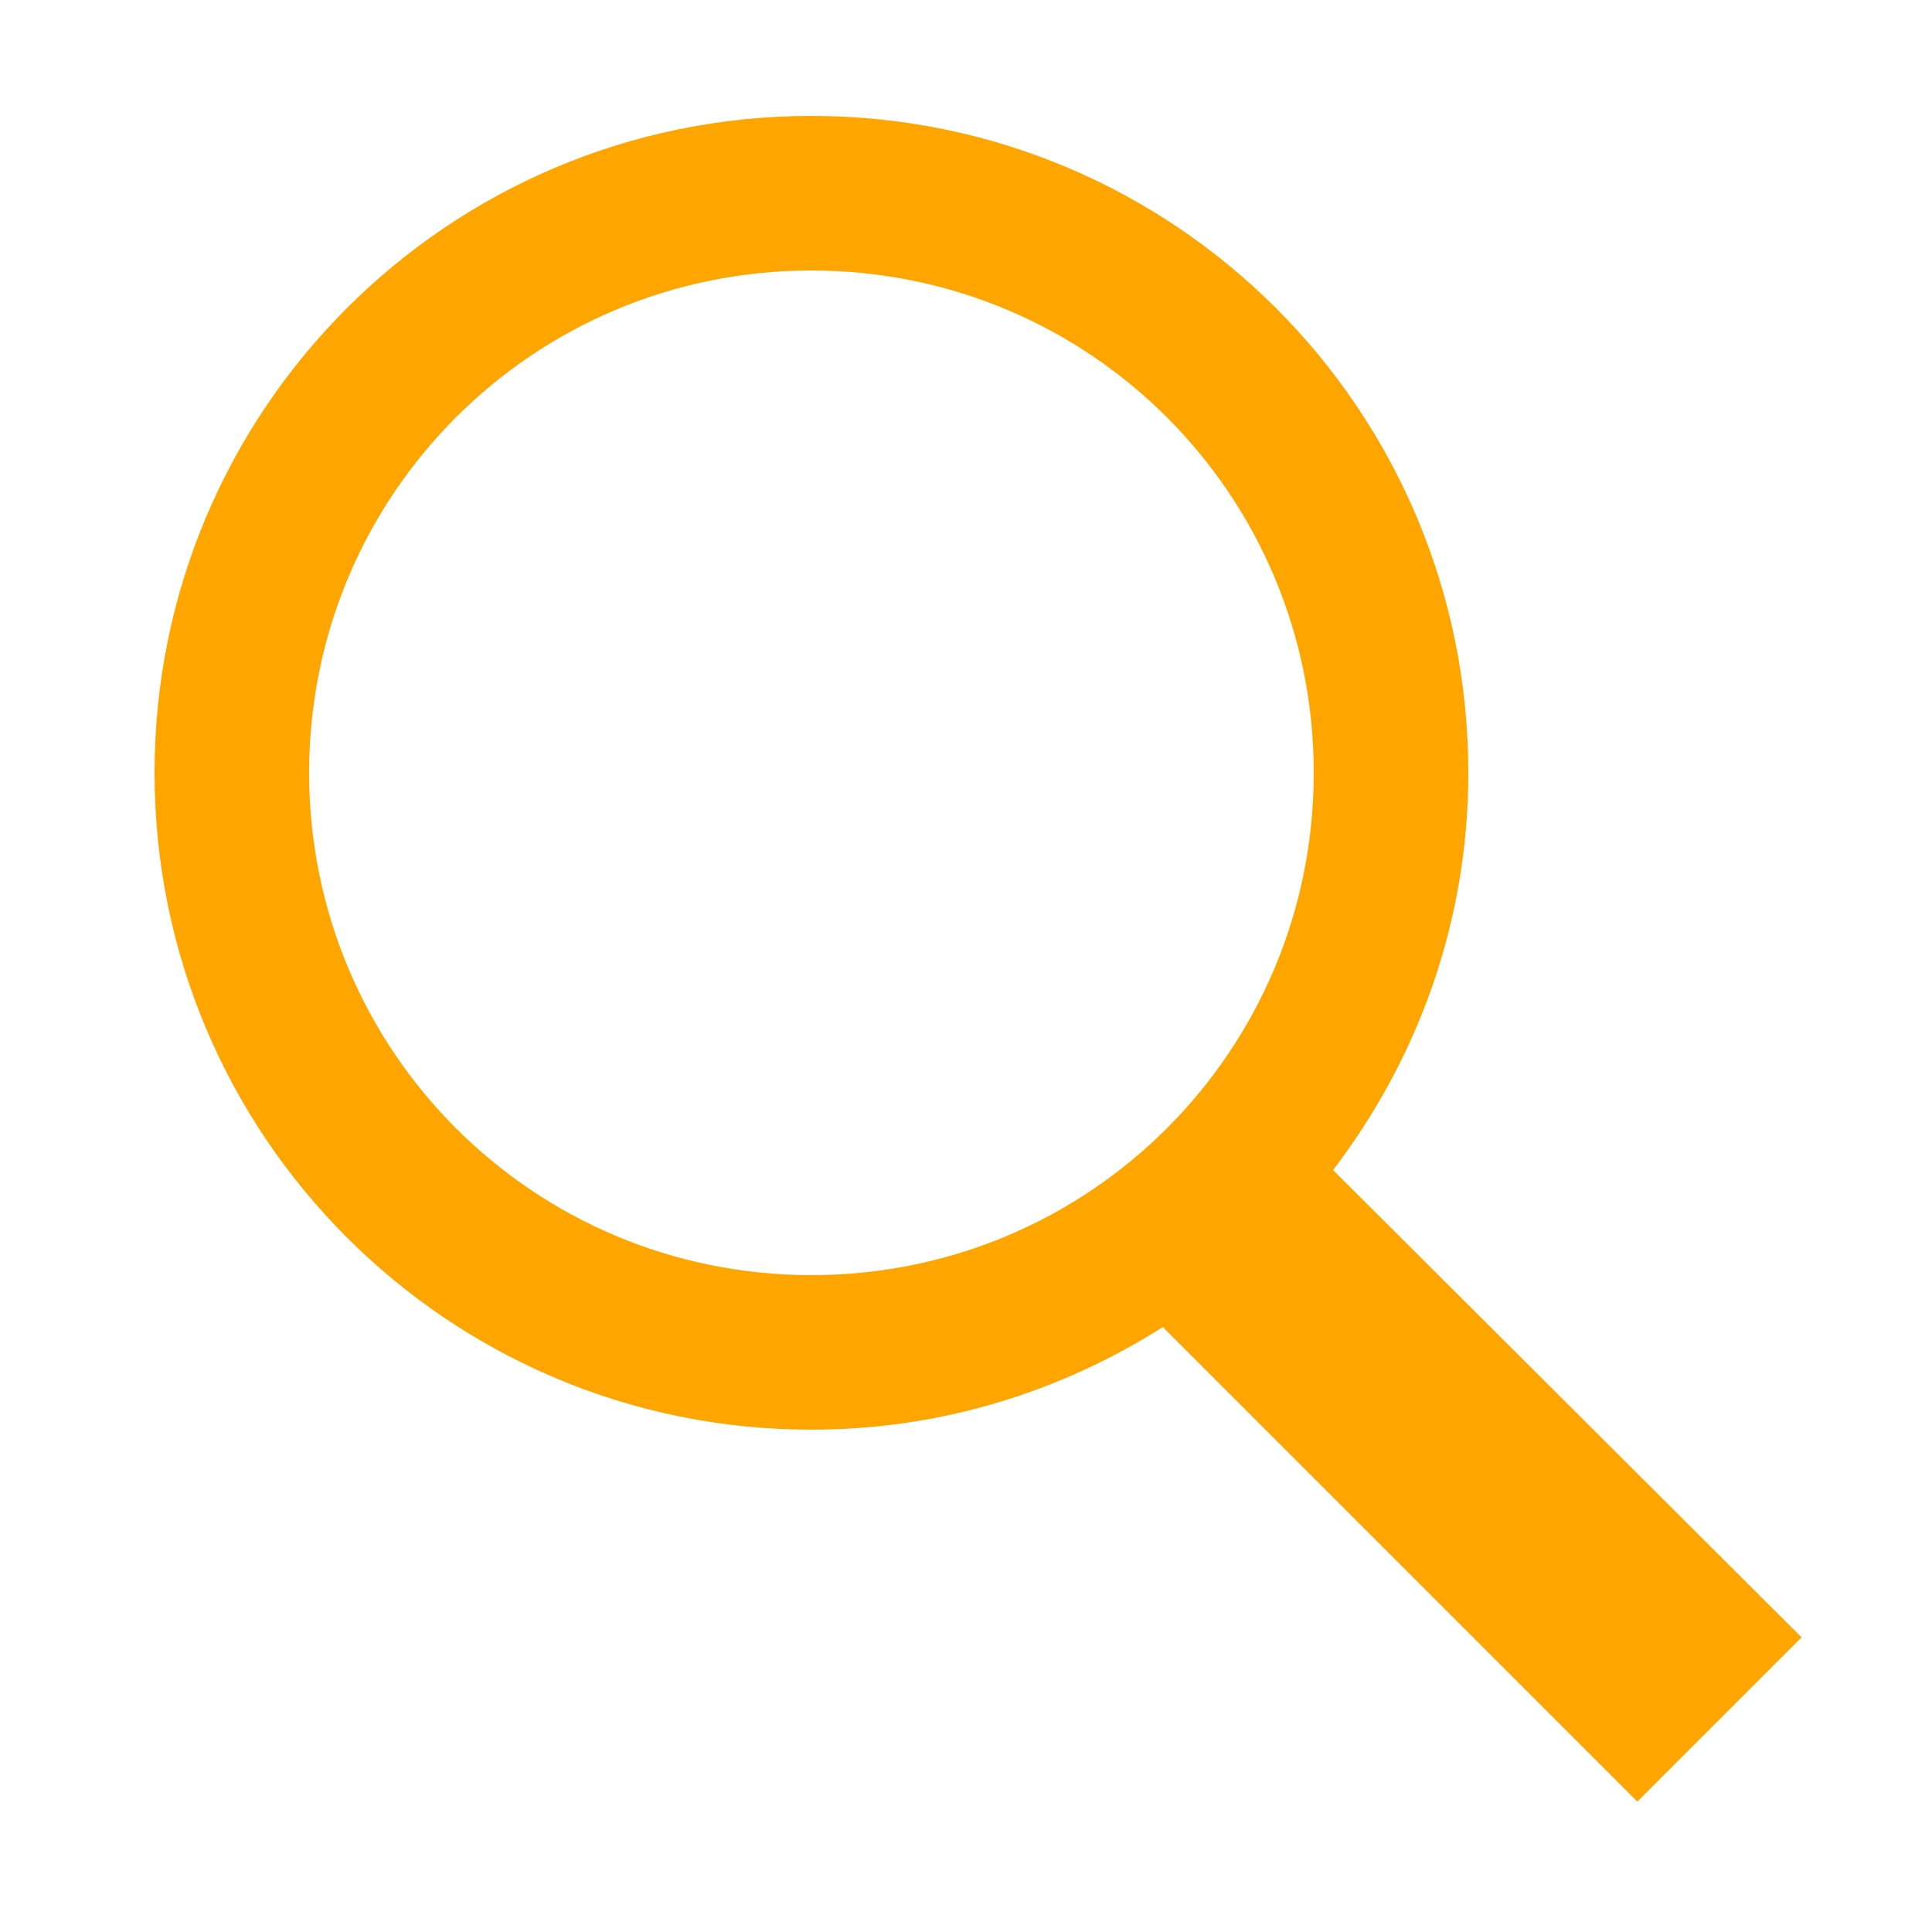
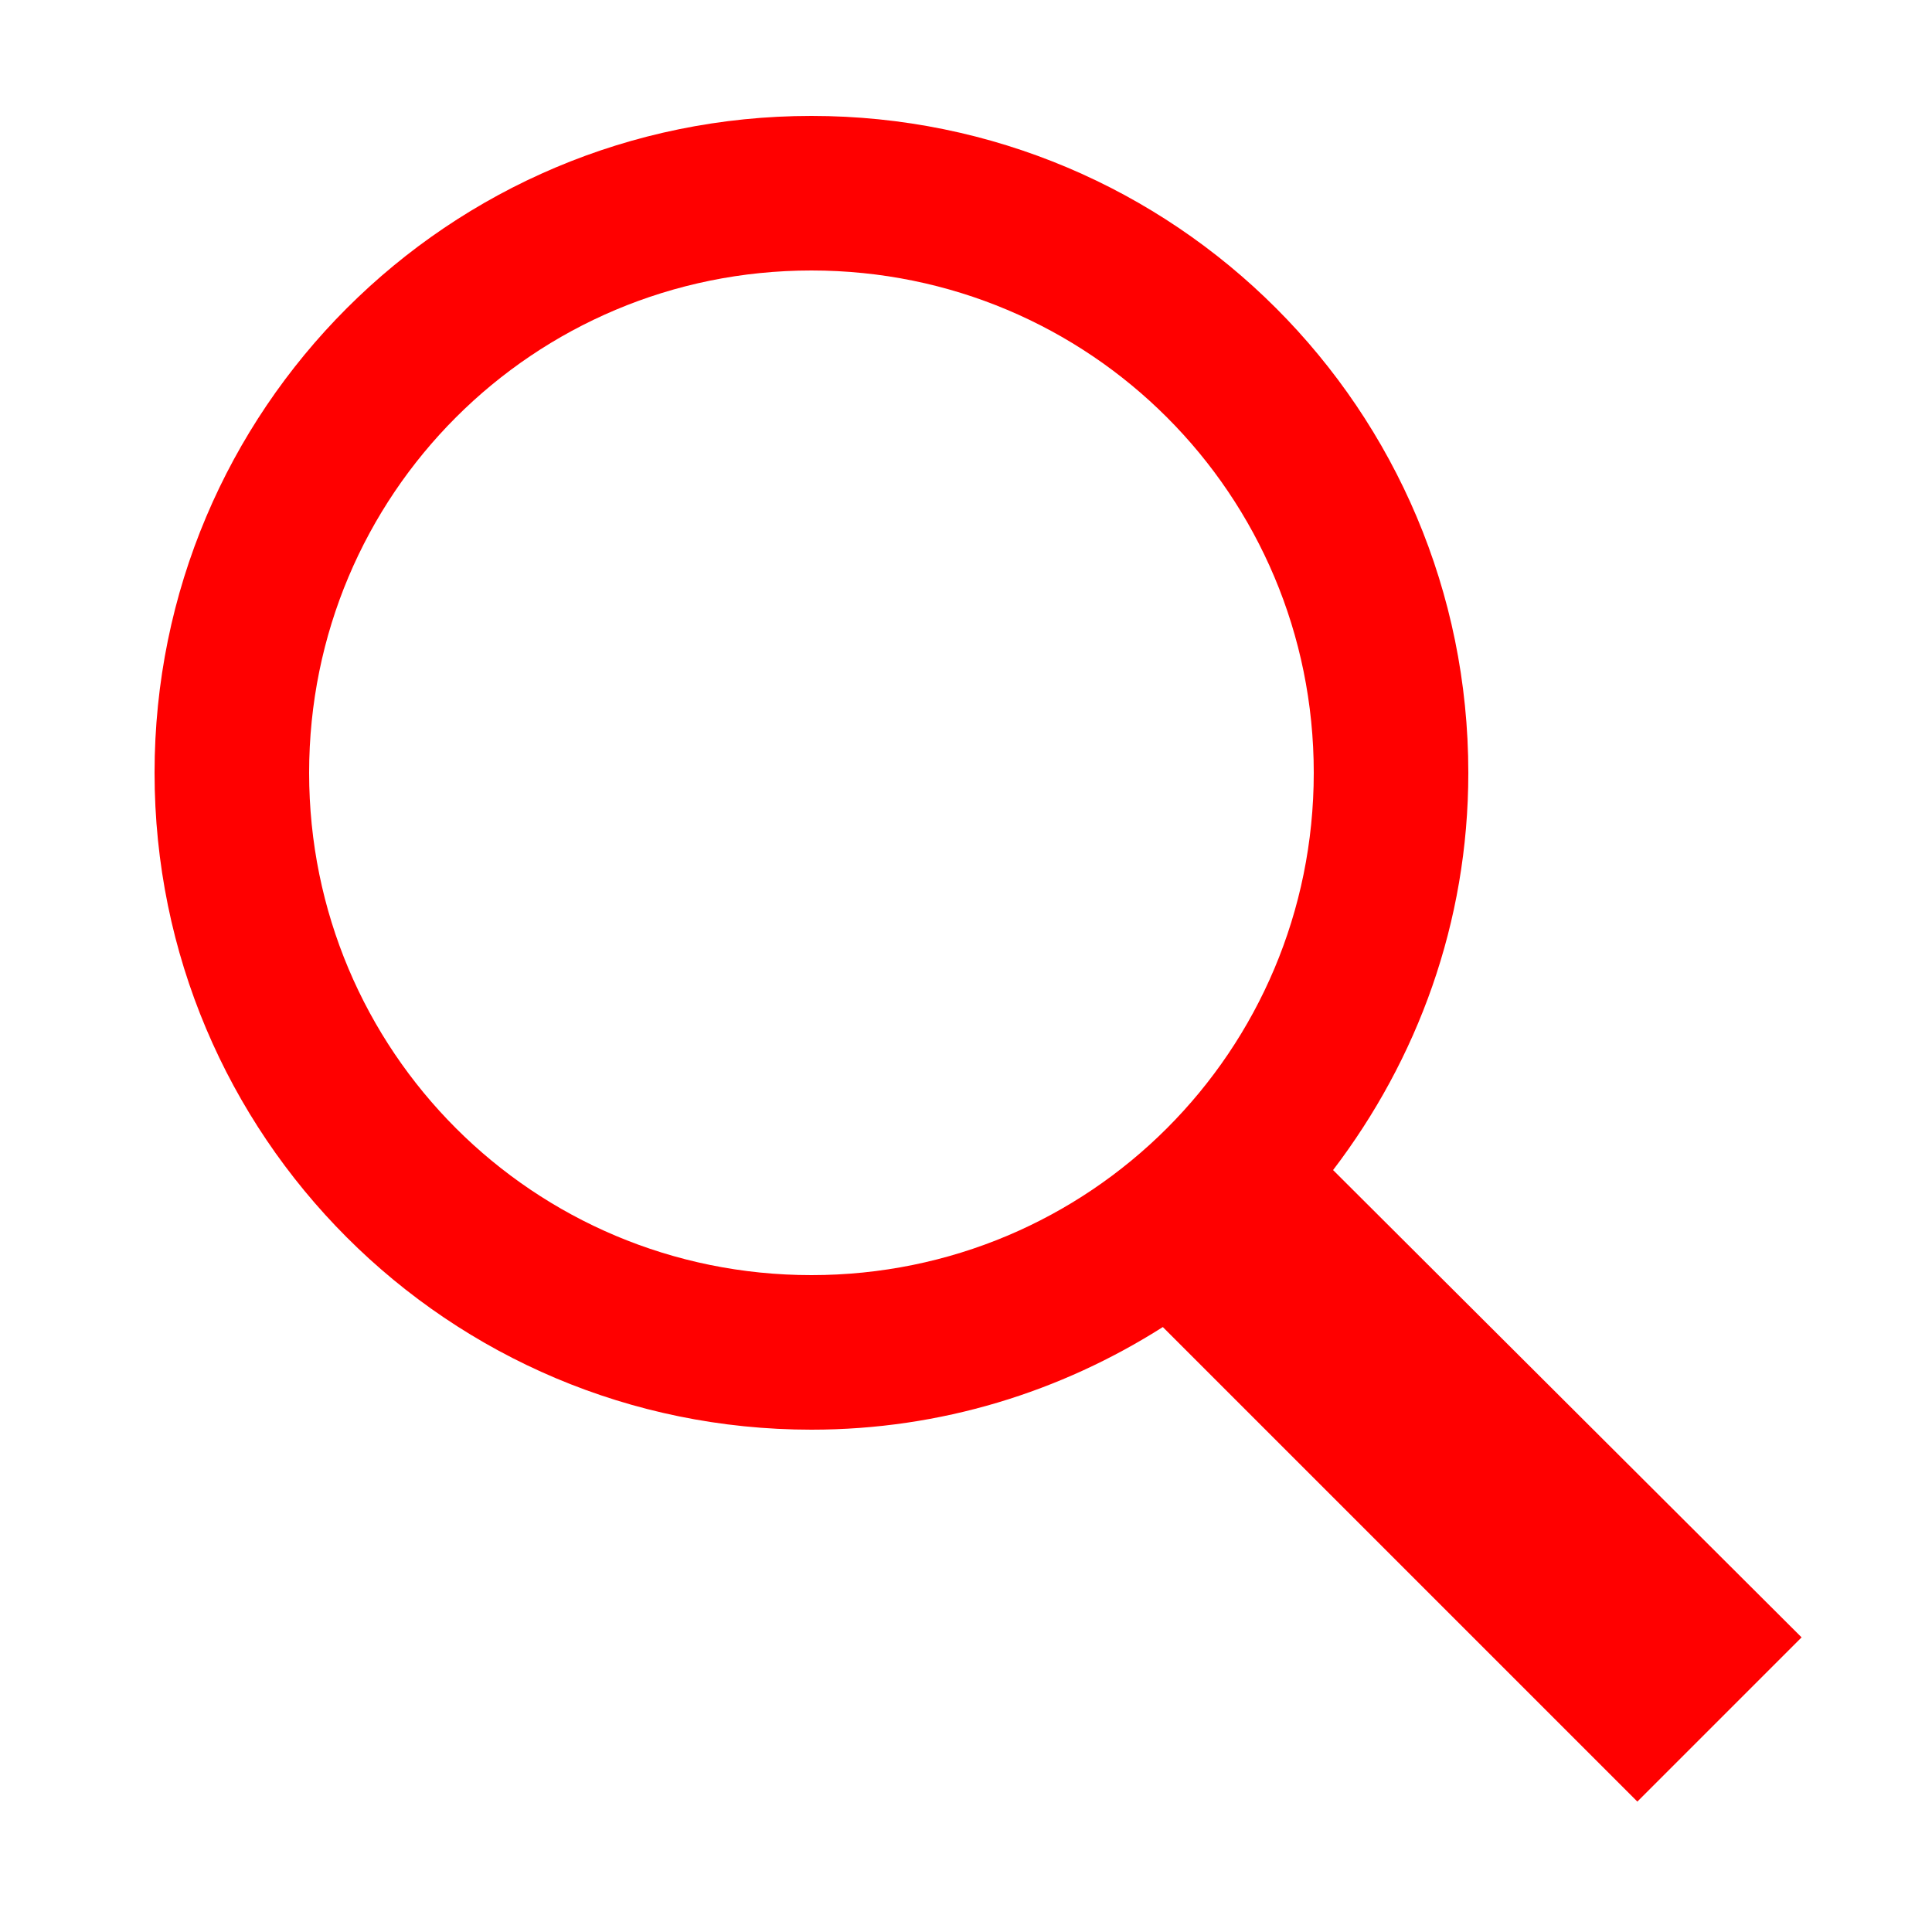
<svg xmlns="http://www.w3.org/2000/svg" viewBox="0 0 50 50" width="16px" height="16px">
-   <path fill="orange" d="M 21 3 C 11.602 3 4 10.602 4 20 C 4 29.398 11.602 37 21 37 C 24.355 37 27.461 36.016 30.094 34.344 L 42.375 46.625 L 46.625 42.375 L 34.5 30.281 C 36.68 27.422 38 23.879 38 20 C 38 10.602 30.398 3 21 3 Z M 21 7 C 28.199 7 34 12.801 34 20 C 34 27.199 28.199 33 21 33 C 13.801 33 8 27.199 8 20 C 8 12.801 13.801 7 21 7 Z" />
+   <path fill="#ff0000" d="M 21 3 C 11.602 3 4 10.602 4 20 C 4 29.398 11.602 37 21 37 C 24.355 37 27.461 36.016 30.094 34.344 L 42.375 46.625 L 46.625 42.375 L 34.5 30.281 C 36.68 27.422 38 23.879 38 20 C 38 10.602 30.398 3 21 3 Z M 21 7 C 28.199 7 34 12.801 34 20 C 34 27.199 28.199 33 21 33 C 13.801 33 8 27.199 8 20 C 8 12.801 13.801 7 21 7 Z" />
</svg>
